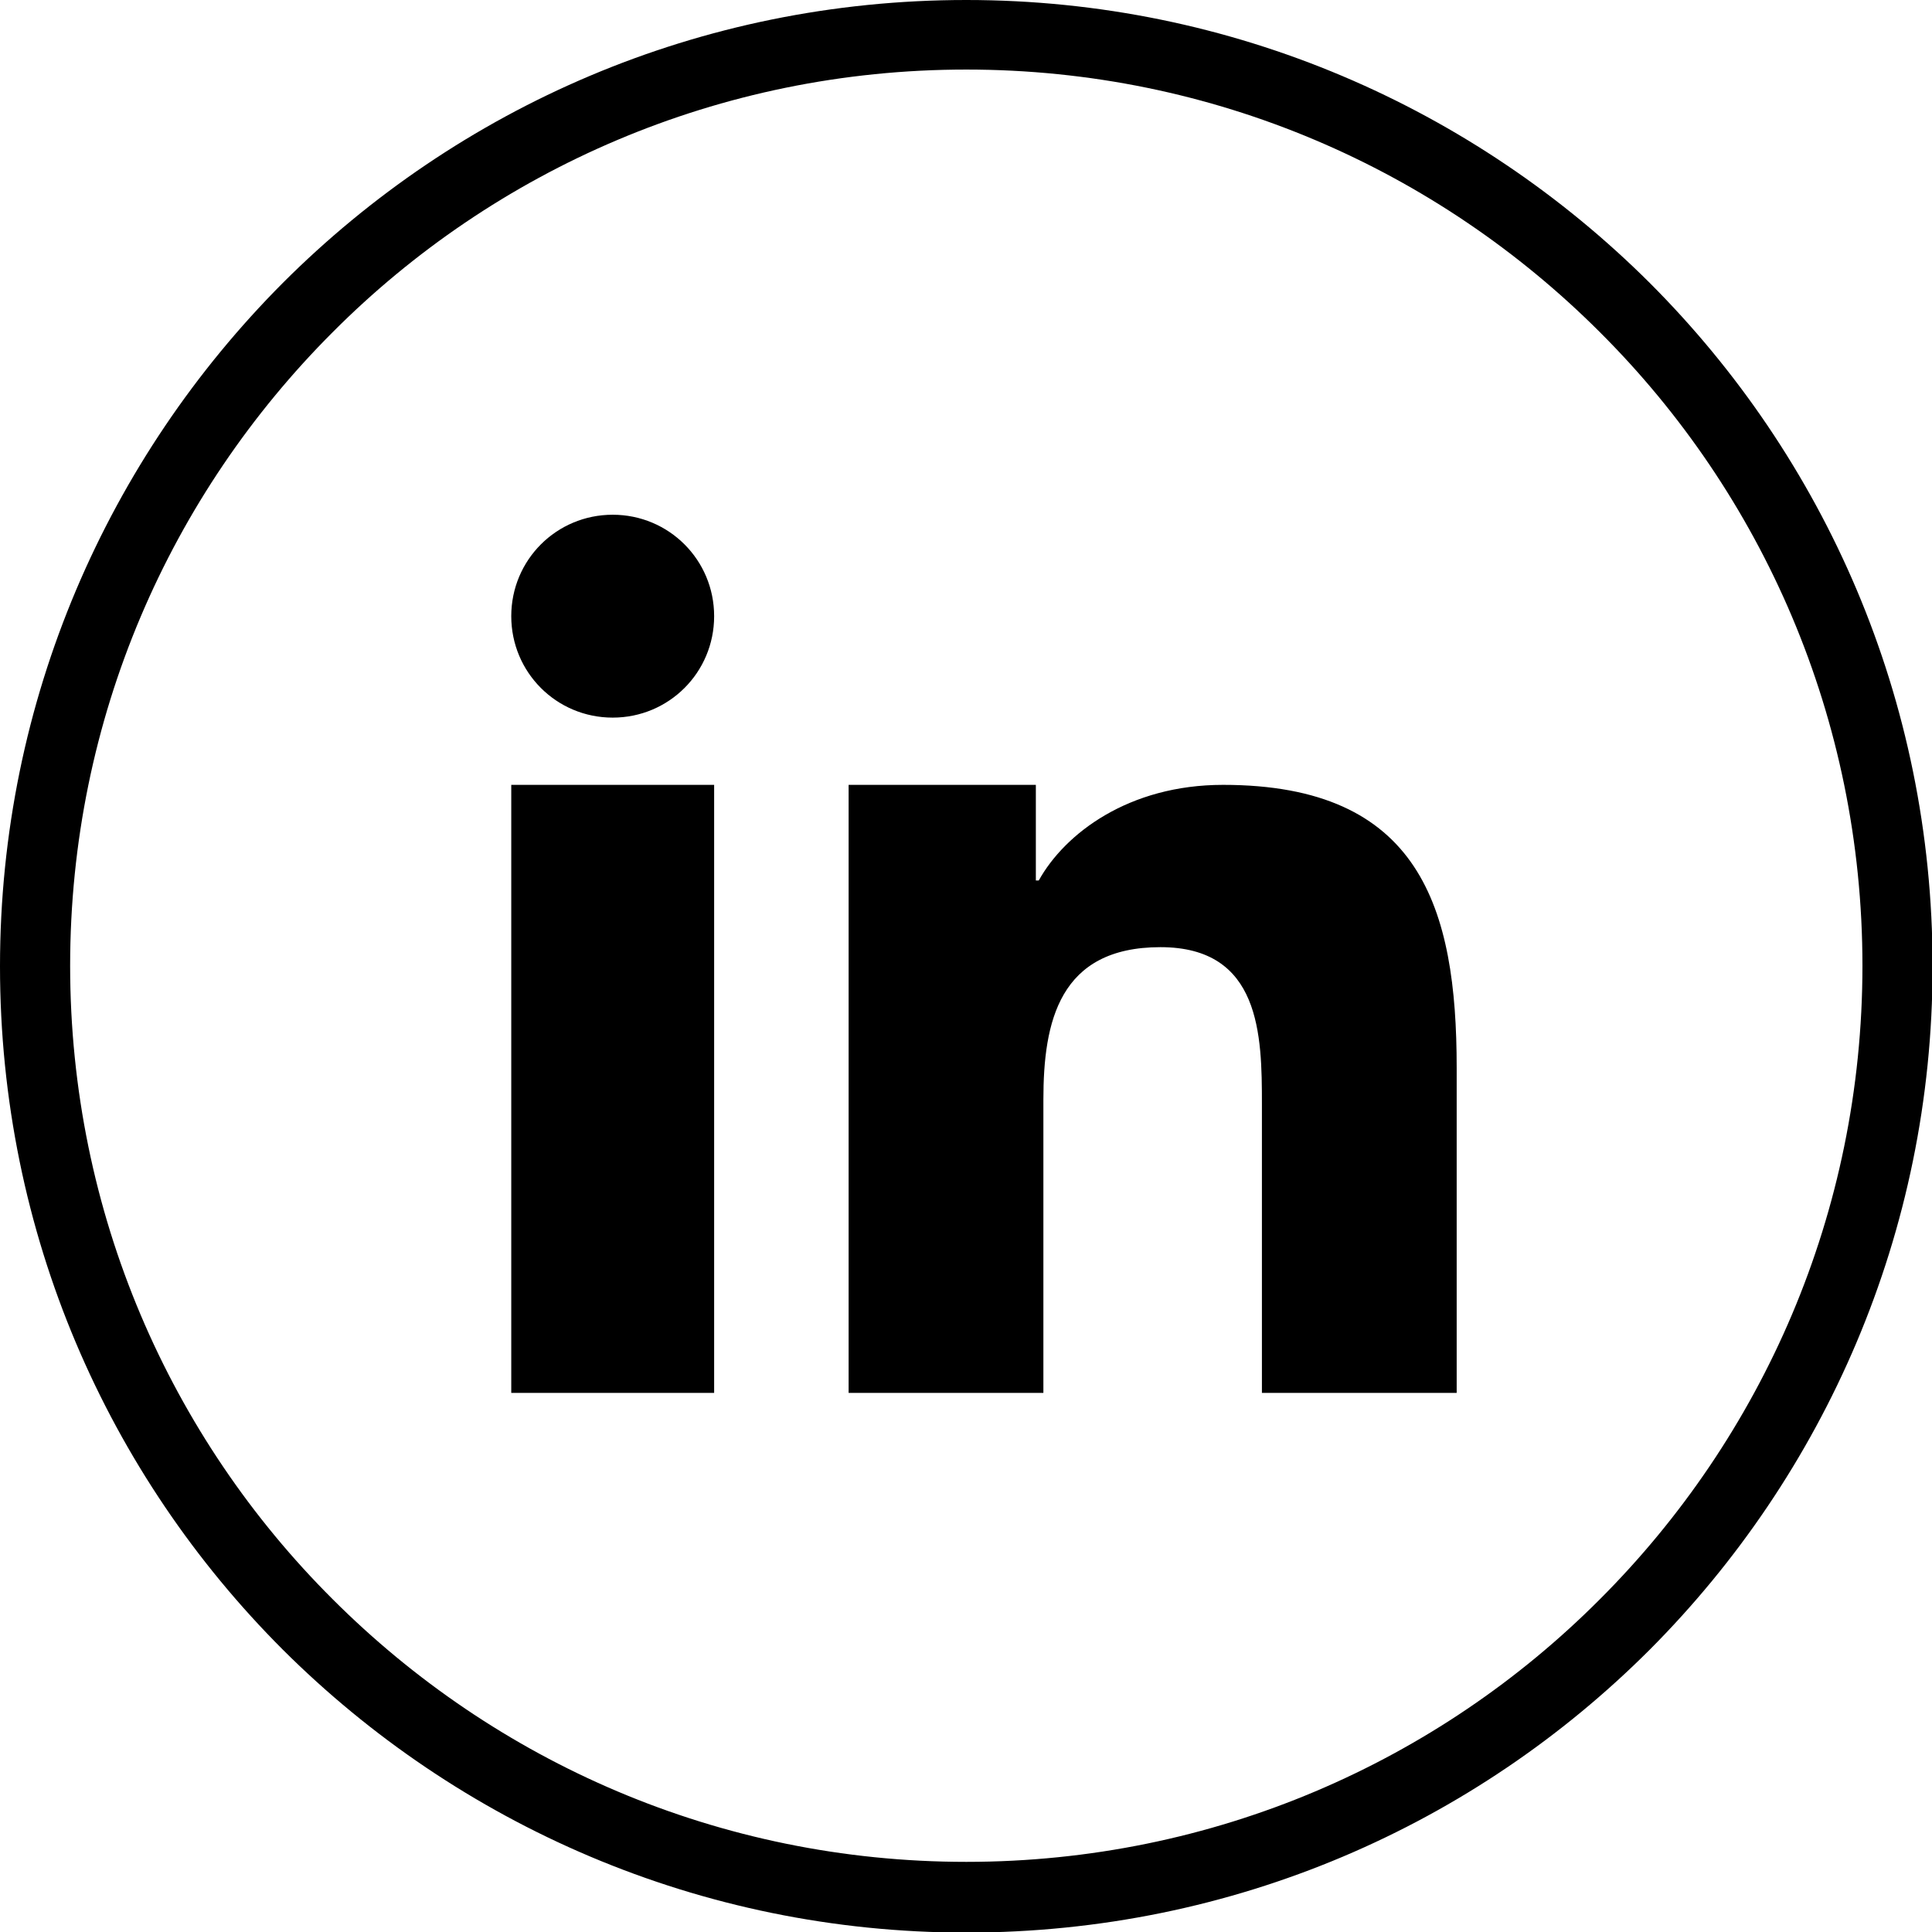
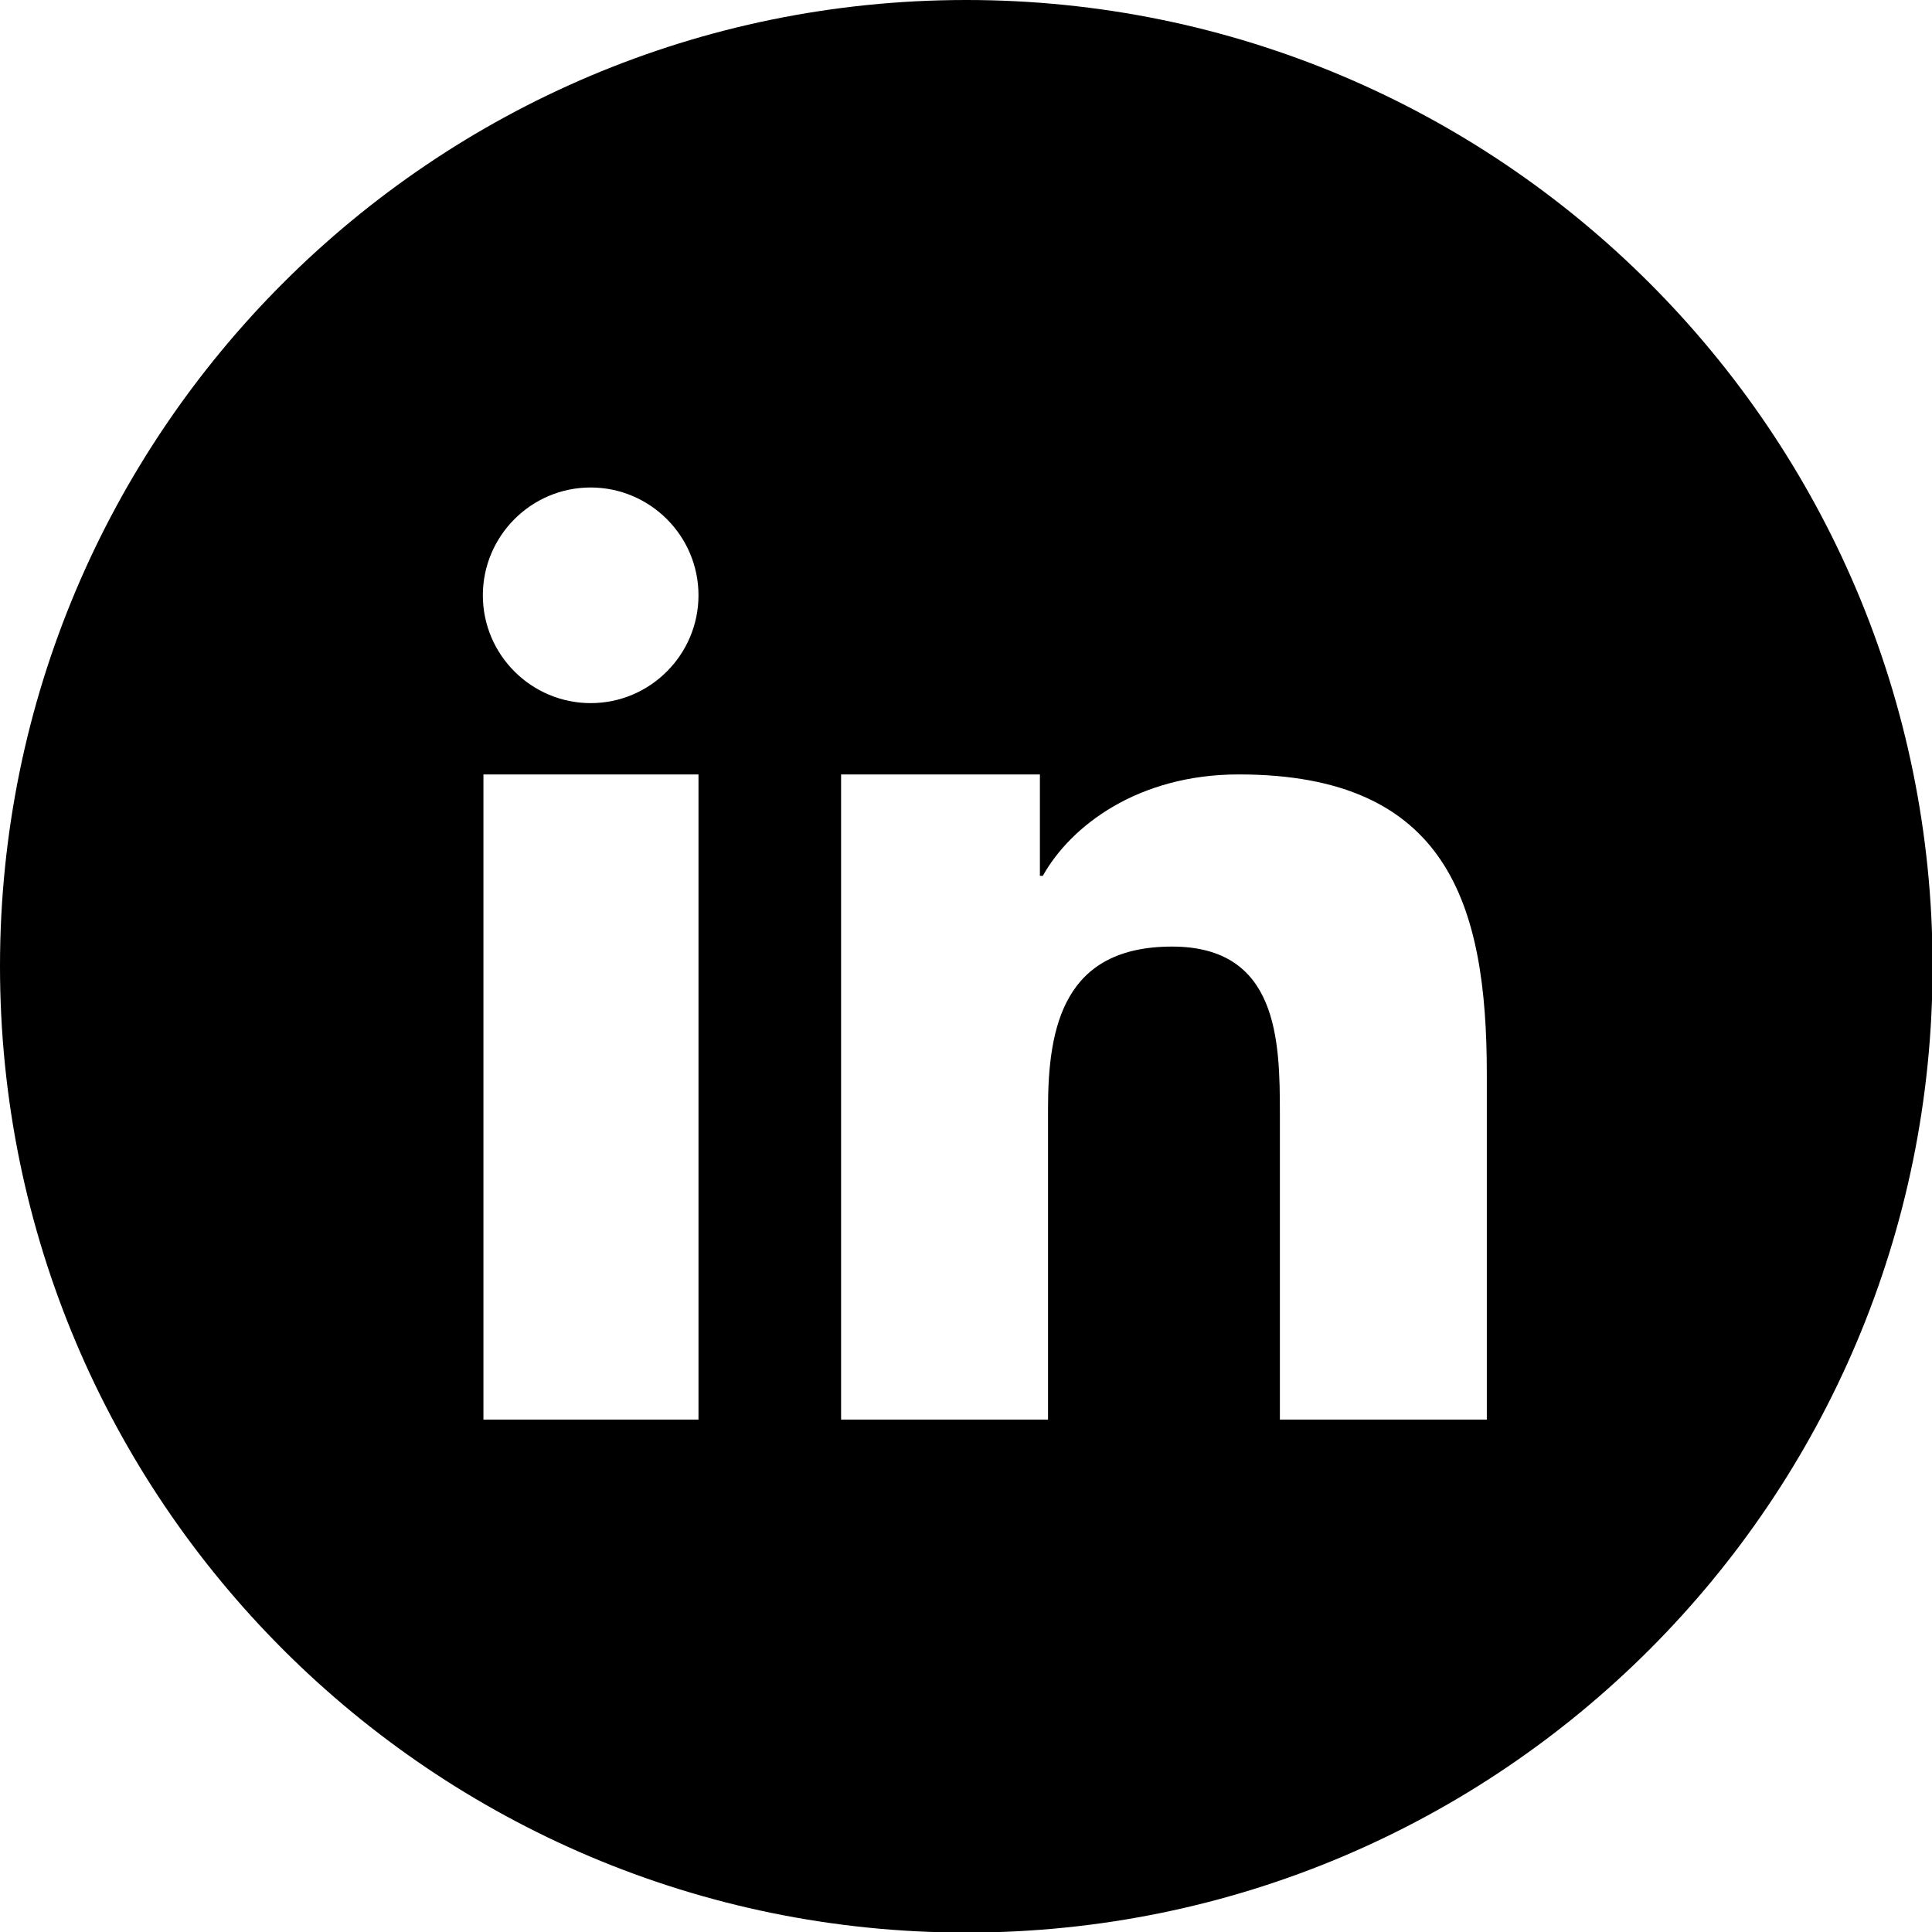
<svg xmlns="http://www.w3.org/2000/svg" viewBox="0 0 3333 3333" shape-rendering="geometricPrecision" text-rendering="geometricPrecision" image-rendering="optimizeQuality" fill-rule="evenodd" clip-rule="evenodd">
-   <path d="M1465 1354h322v165h5c45-81 155-165 318-165 340 0 403 212 403 488v561h-336v-498c0-119-2-271-175-271-175 0-202 129-202 263v506h-336V1354zM1667 0c460 0 877 187 1179 488 302 302 488 718 488 1179 0 460-187 877-488 1179-302 302-718 488-1179 488-460 0-877-187-1179-488C186 2544 0 2128 0 1667c0-460 187-877 488-1179C790 186 1206 0 1667 0zm1093 573c-280-280-666-453-1093-453S853 293 574 573c-280 280-453 666-453 1093s173 814 453 1093c280 280 666 453 1093 453s814-173 1093-453c280-280 453-666 453-1093s-173-814-453-1093zm-1528 490c0 97-78 175-175 175s-175-78-175-175 78-175 175-175 175 78 175 175zm-350 291h350v1049H882V1354z" />
+   <path d="M1667 0c920 0 1667 746 1667 1667 0 920-746 1667-1667 1667C747 3334 0 2588 0 1667 0 747 746 0 1667 0zm-215 1336h342v175h5c48-86 164-175 338-175 361 0 428 225 428 517v596h-357v-528c0-126-3-288-186-288-186 0-214 137-214 279v537h-357V1336zm-247-309c0 102-83 186-186 186-102 0-186-83-186-186 0-102 83-186 186-186 102 0 186 83 186 186zm-371 309h371v1113H834V1336z" />
</svg>
